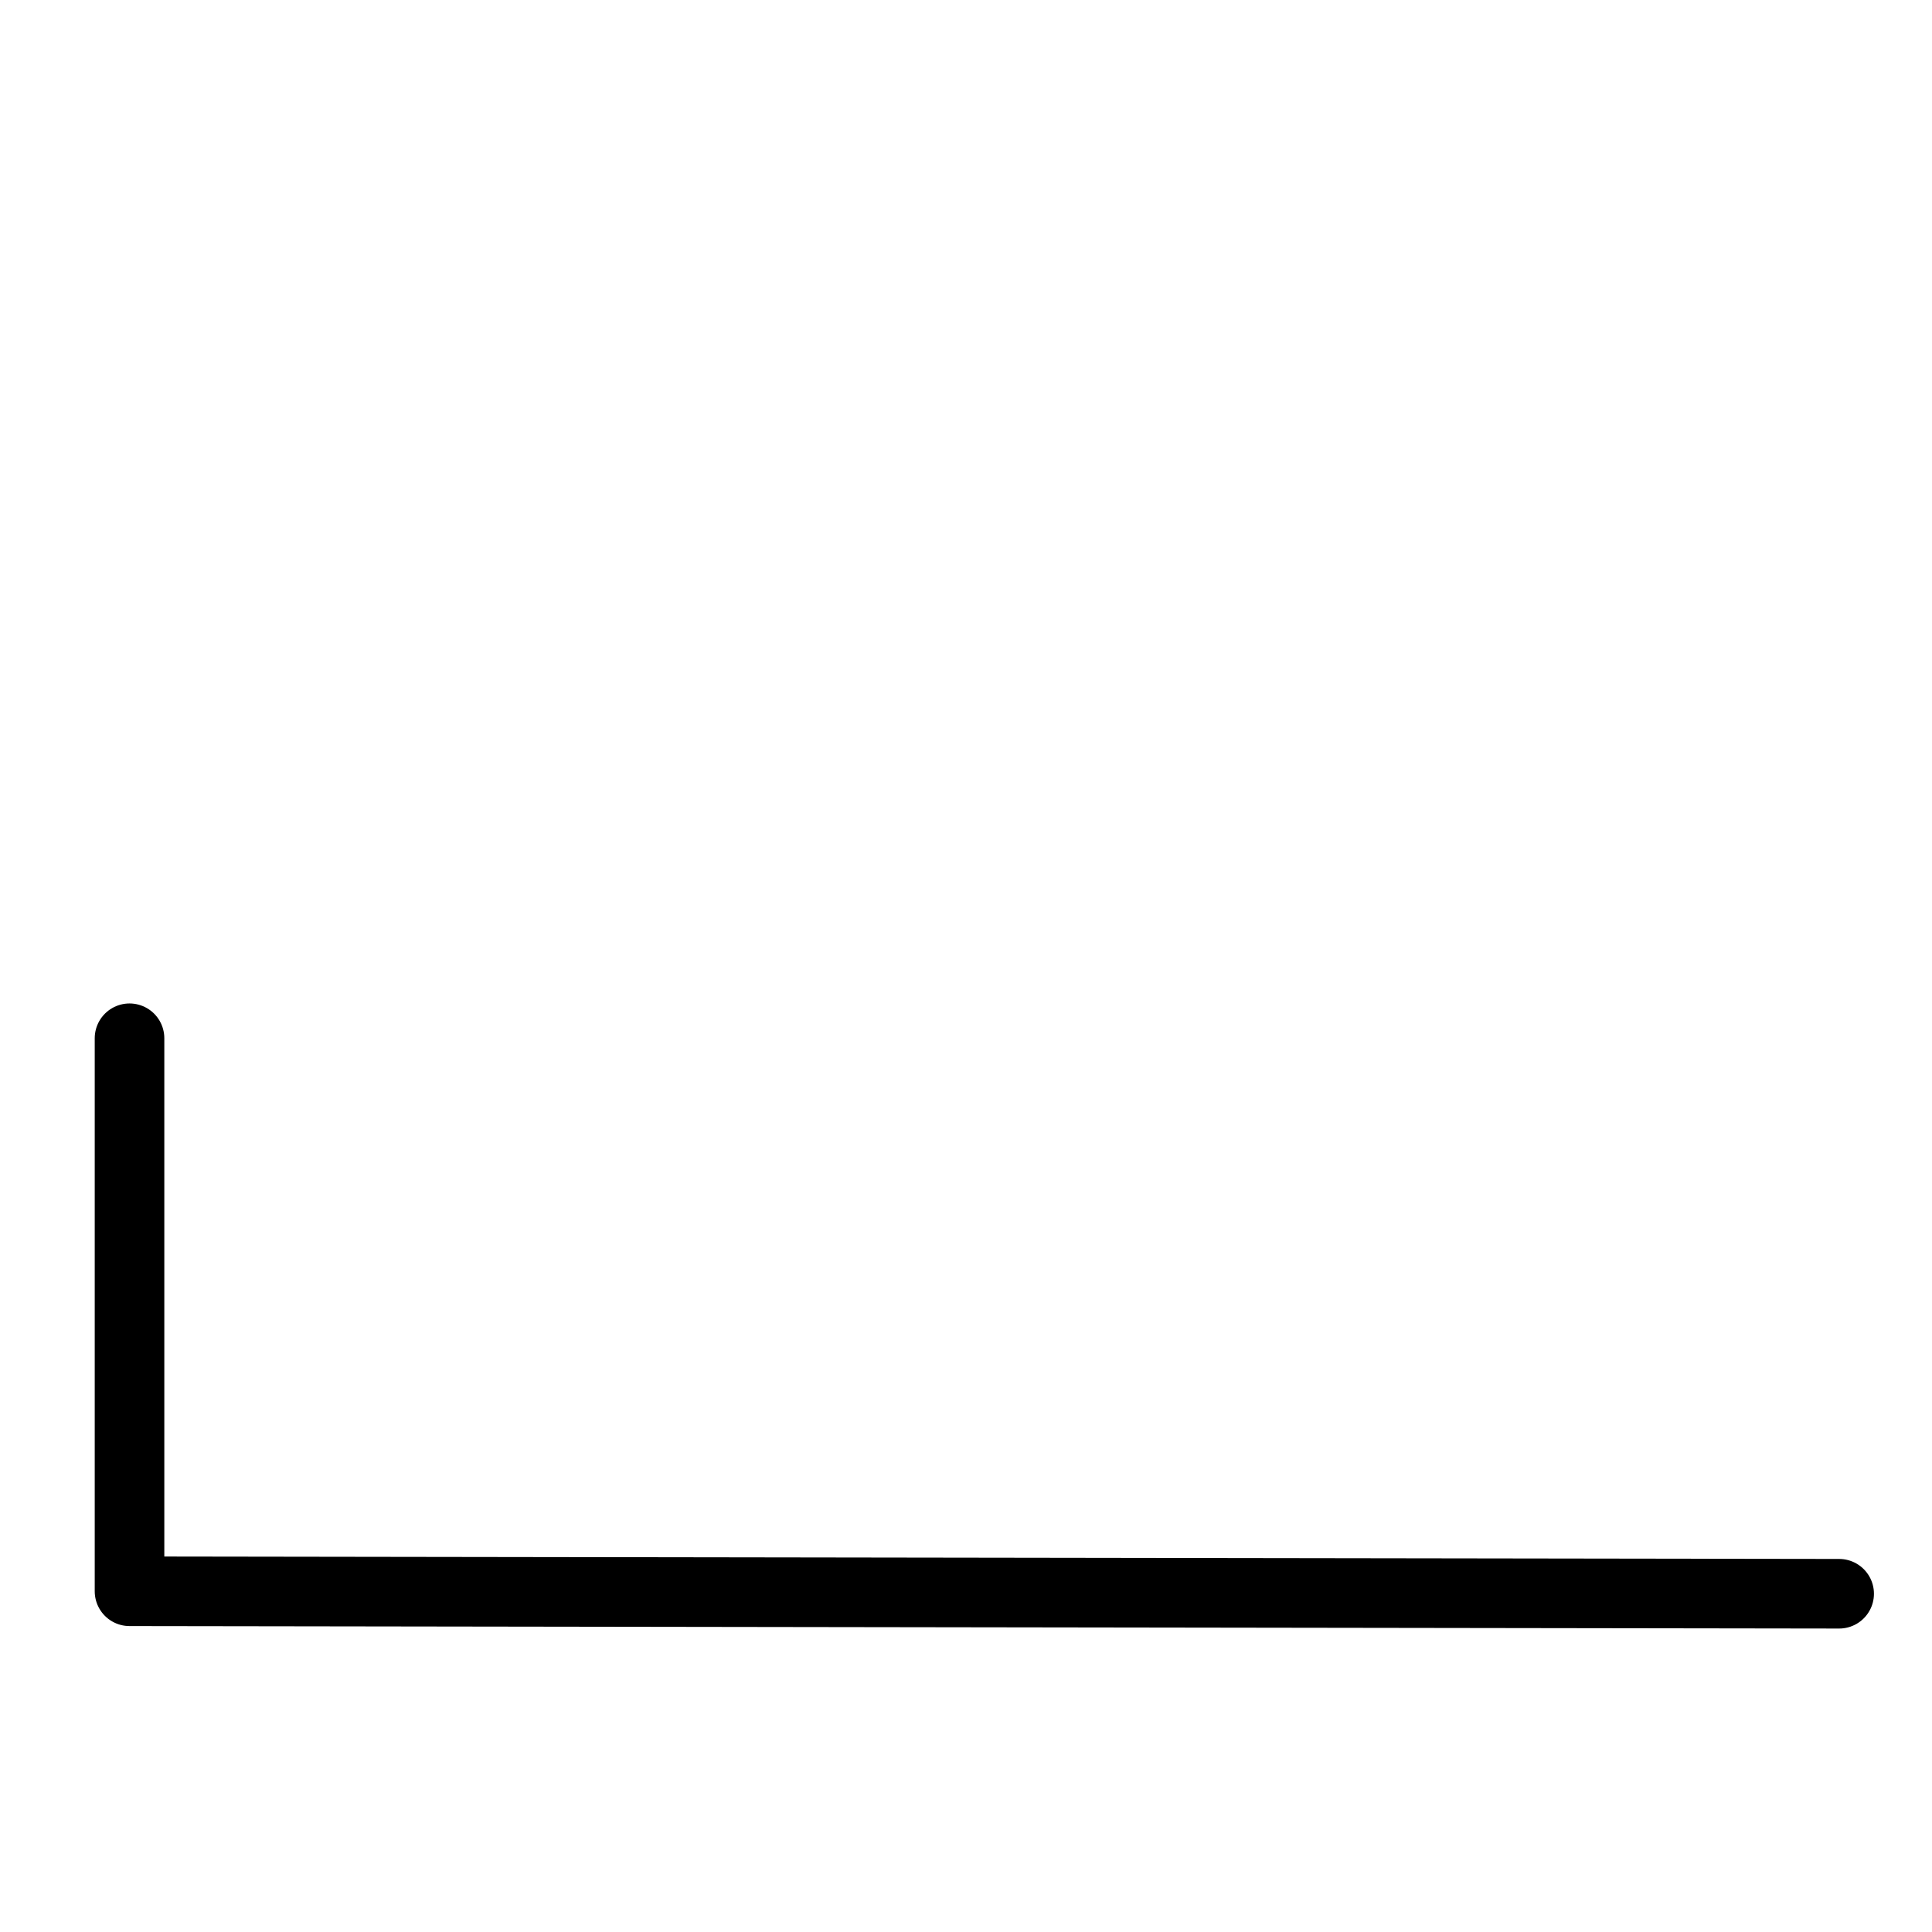
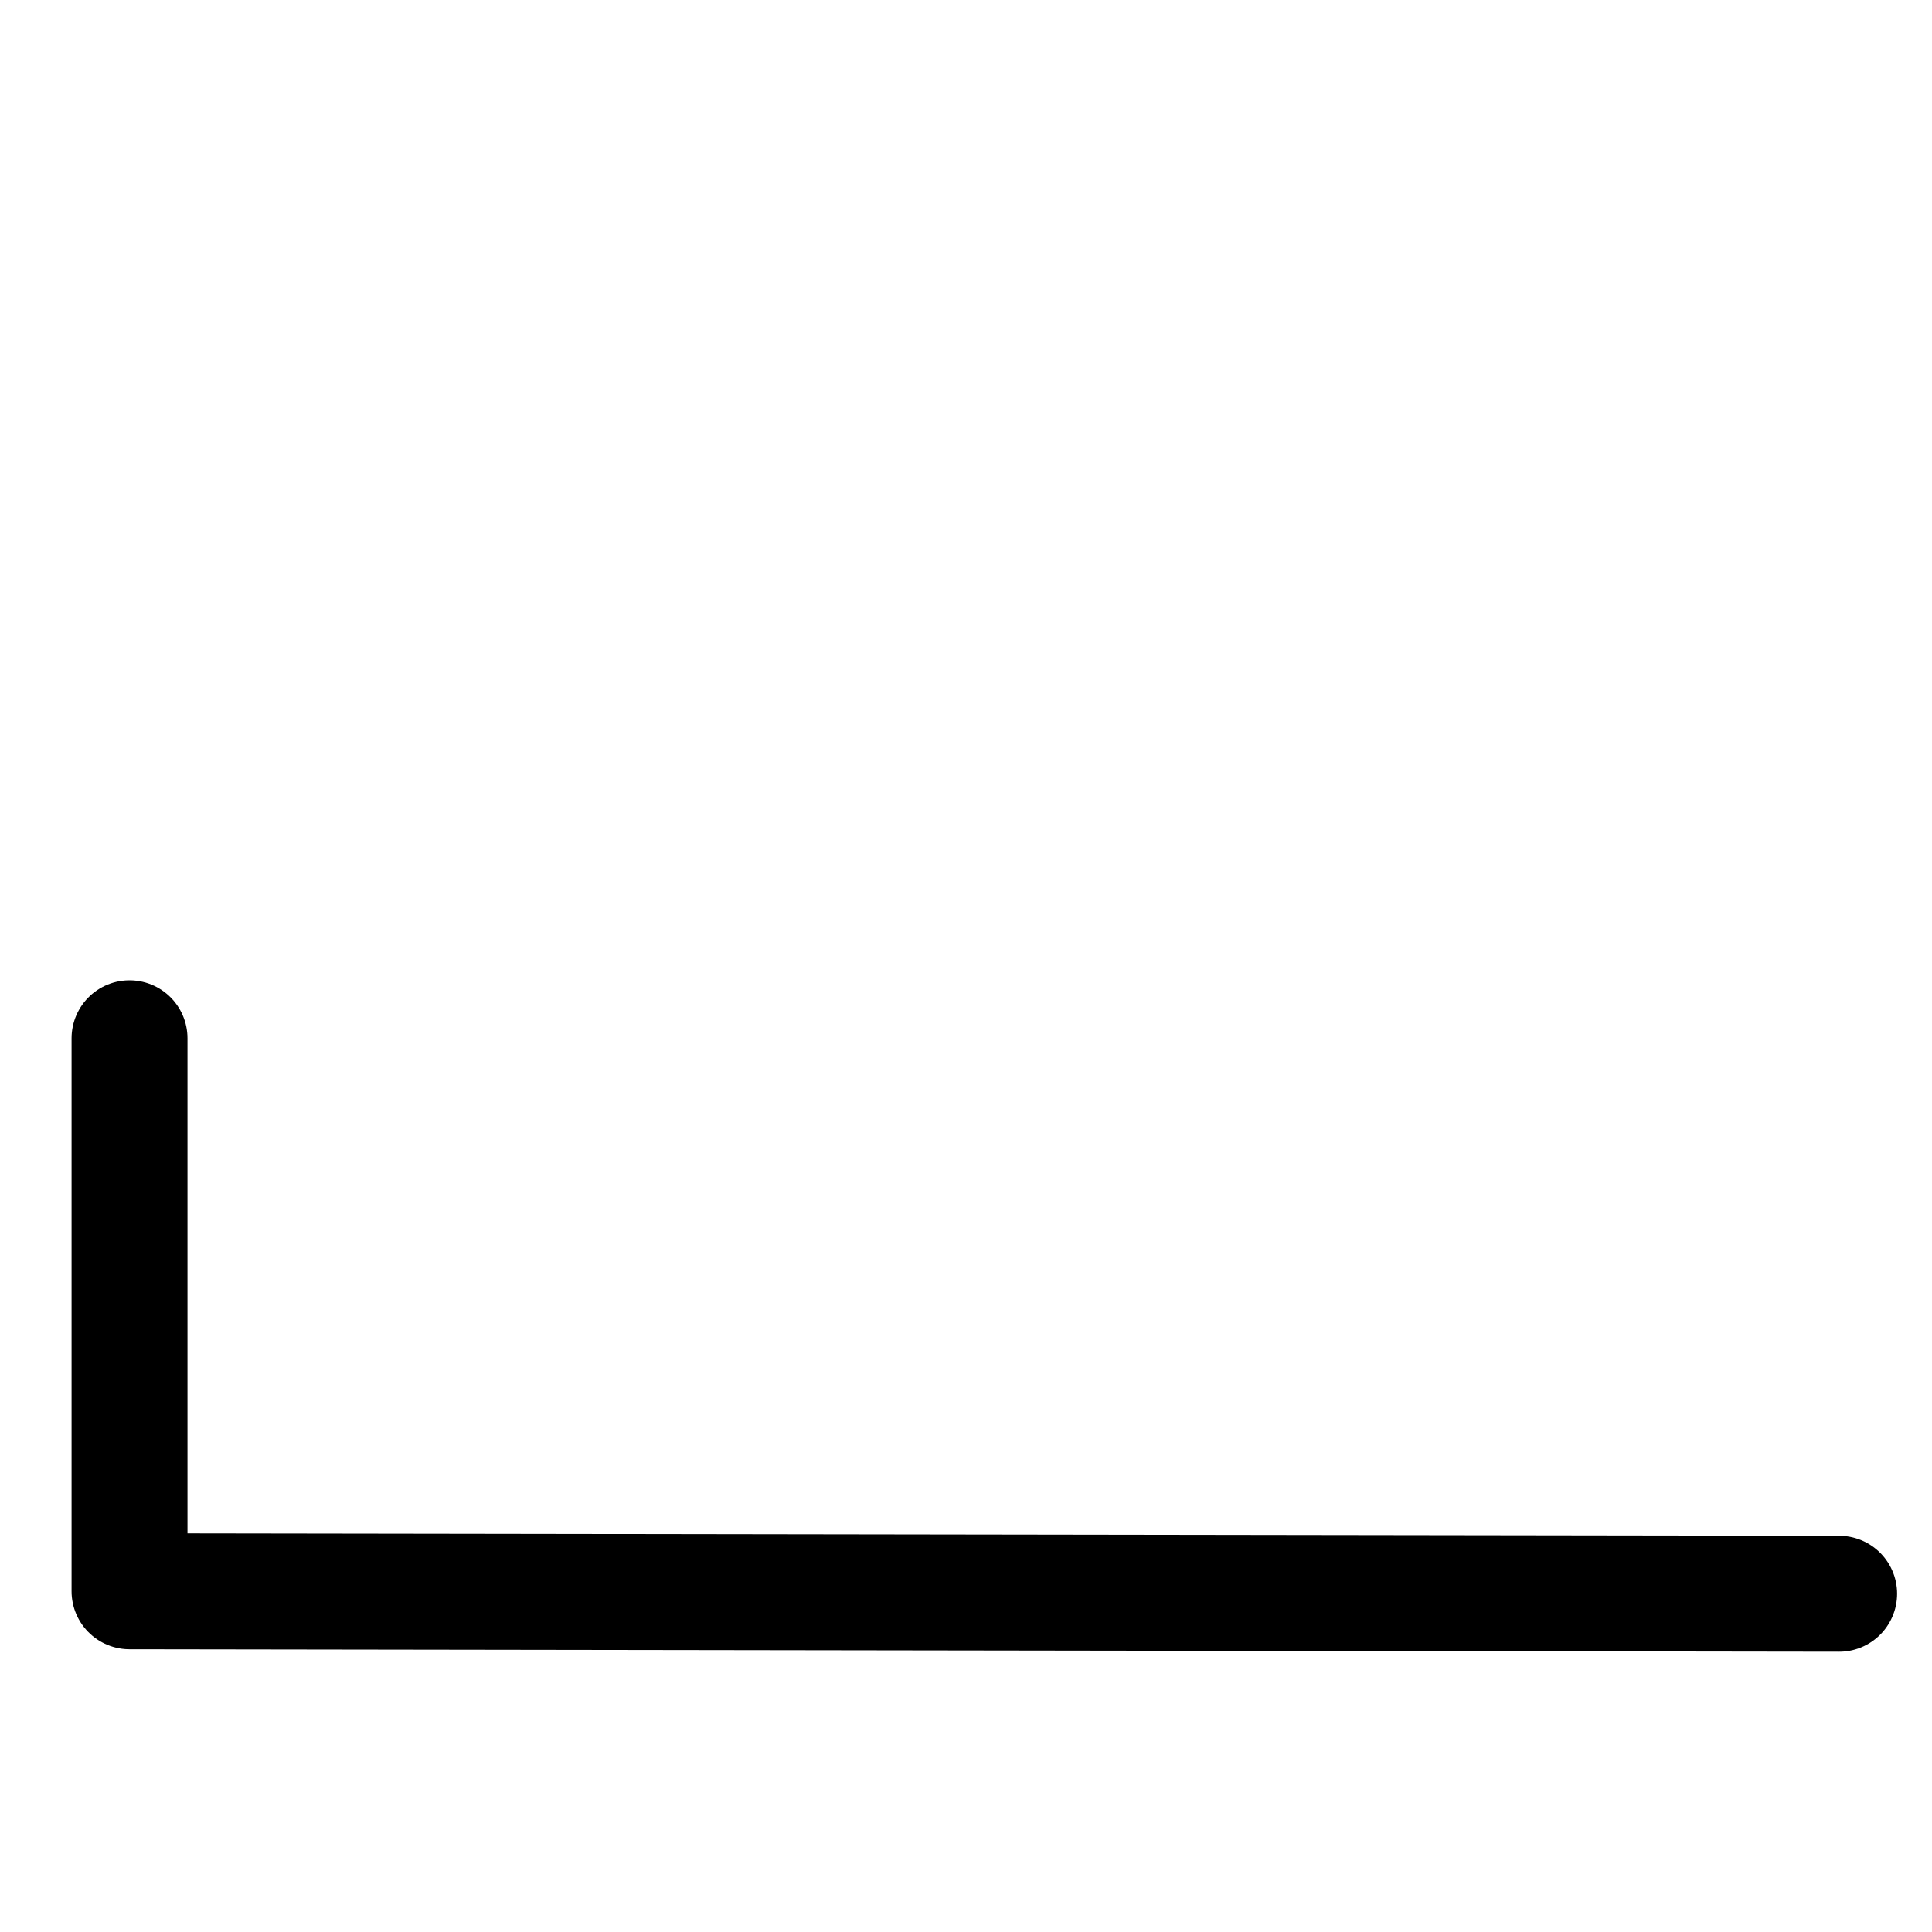
<svg xmlns="http://www.w3.org/2000/svg" width="50mm" height="50mm" viewBox="0 0 50 50" version="1.1" id="svg5">
  <defs id="defs2" />
  <g id="layer1">
-     <path style="fill:none;stroke:#000000;stroke-width:1.801;stroke-linecap:round;stroke-linejoin:round;stroke-dasharray:none;paint-order:fill markers stroke;stop-color:#000000" d="m 3.352,26.87 v 14.312 l 44.245,0.064" id="path7041" />
+     <path style="fill:none;stroke:#000000;stroke-width:3;stroke-linecap:round;stroke-linejoin:round;stroke-dasharray:none;paint-order:fill markers stroke;stop-color:#000000" d="m 3.352,26.87 v 14.312 l 44.245,0.064" id="path7041" />
  </g>
</svg>
